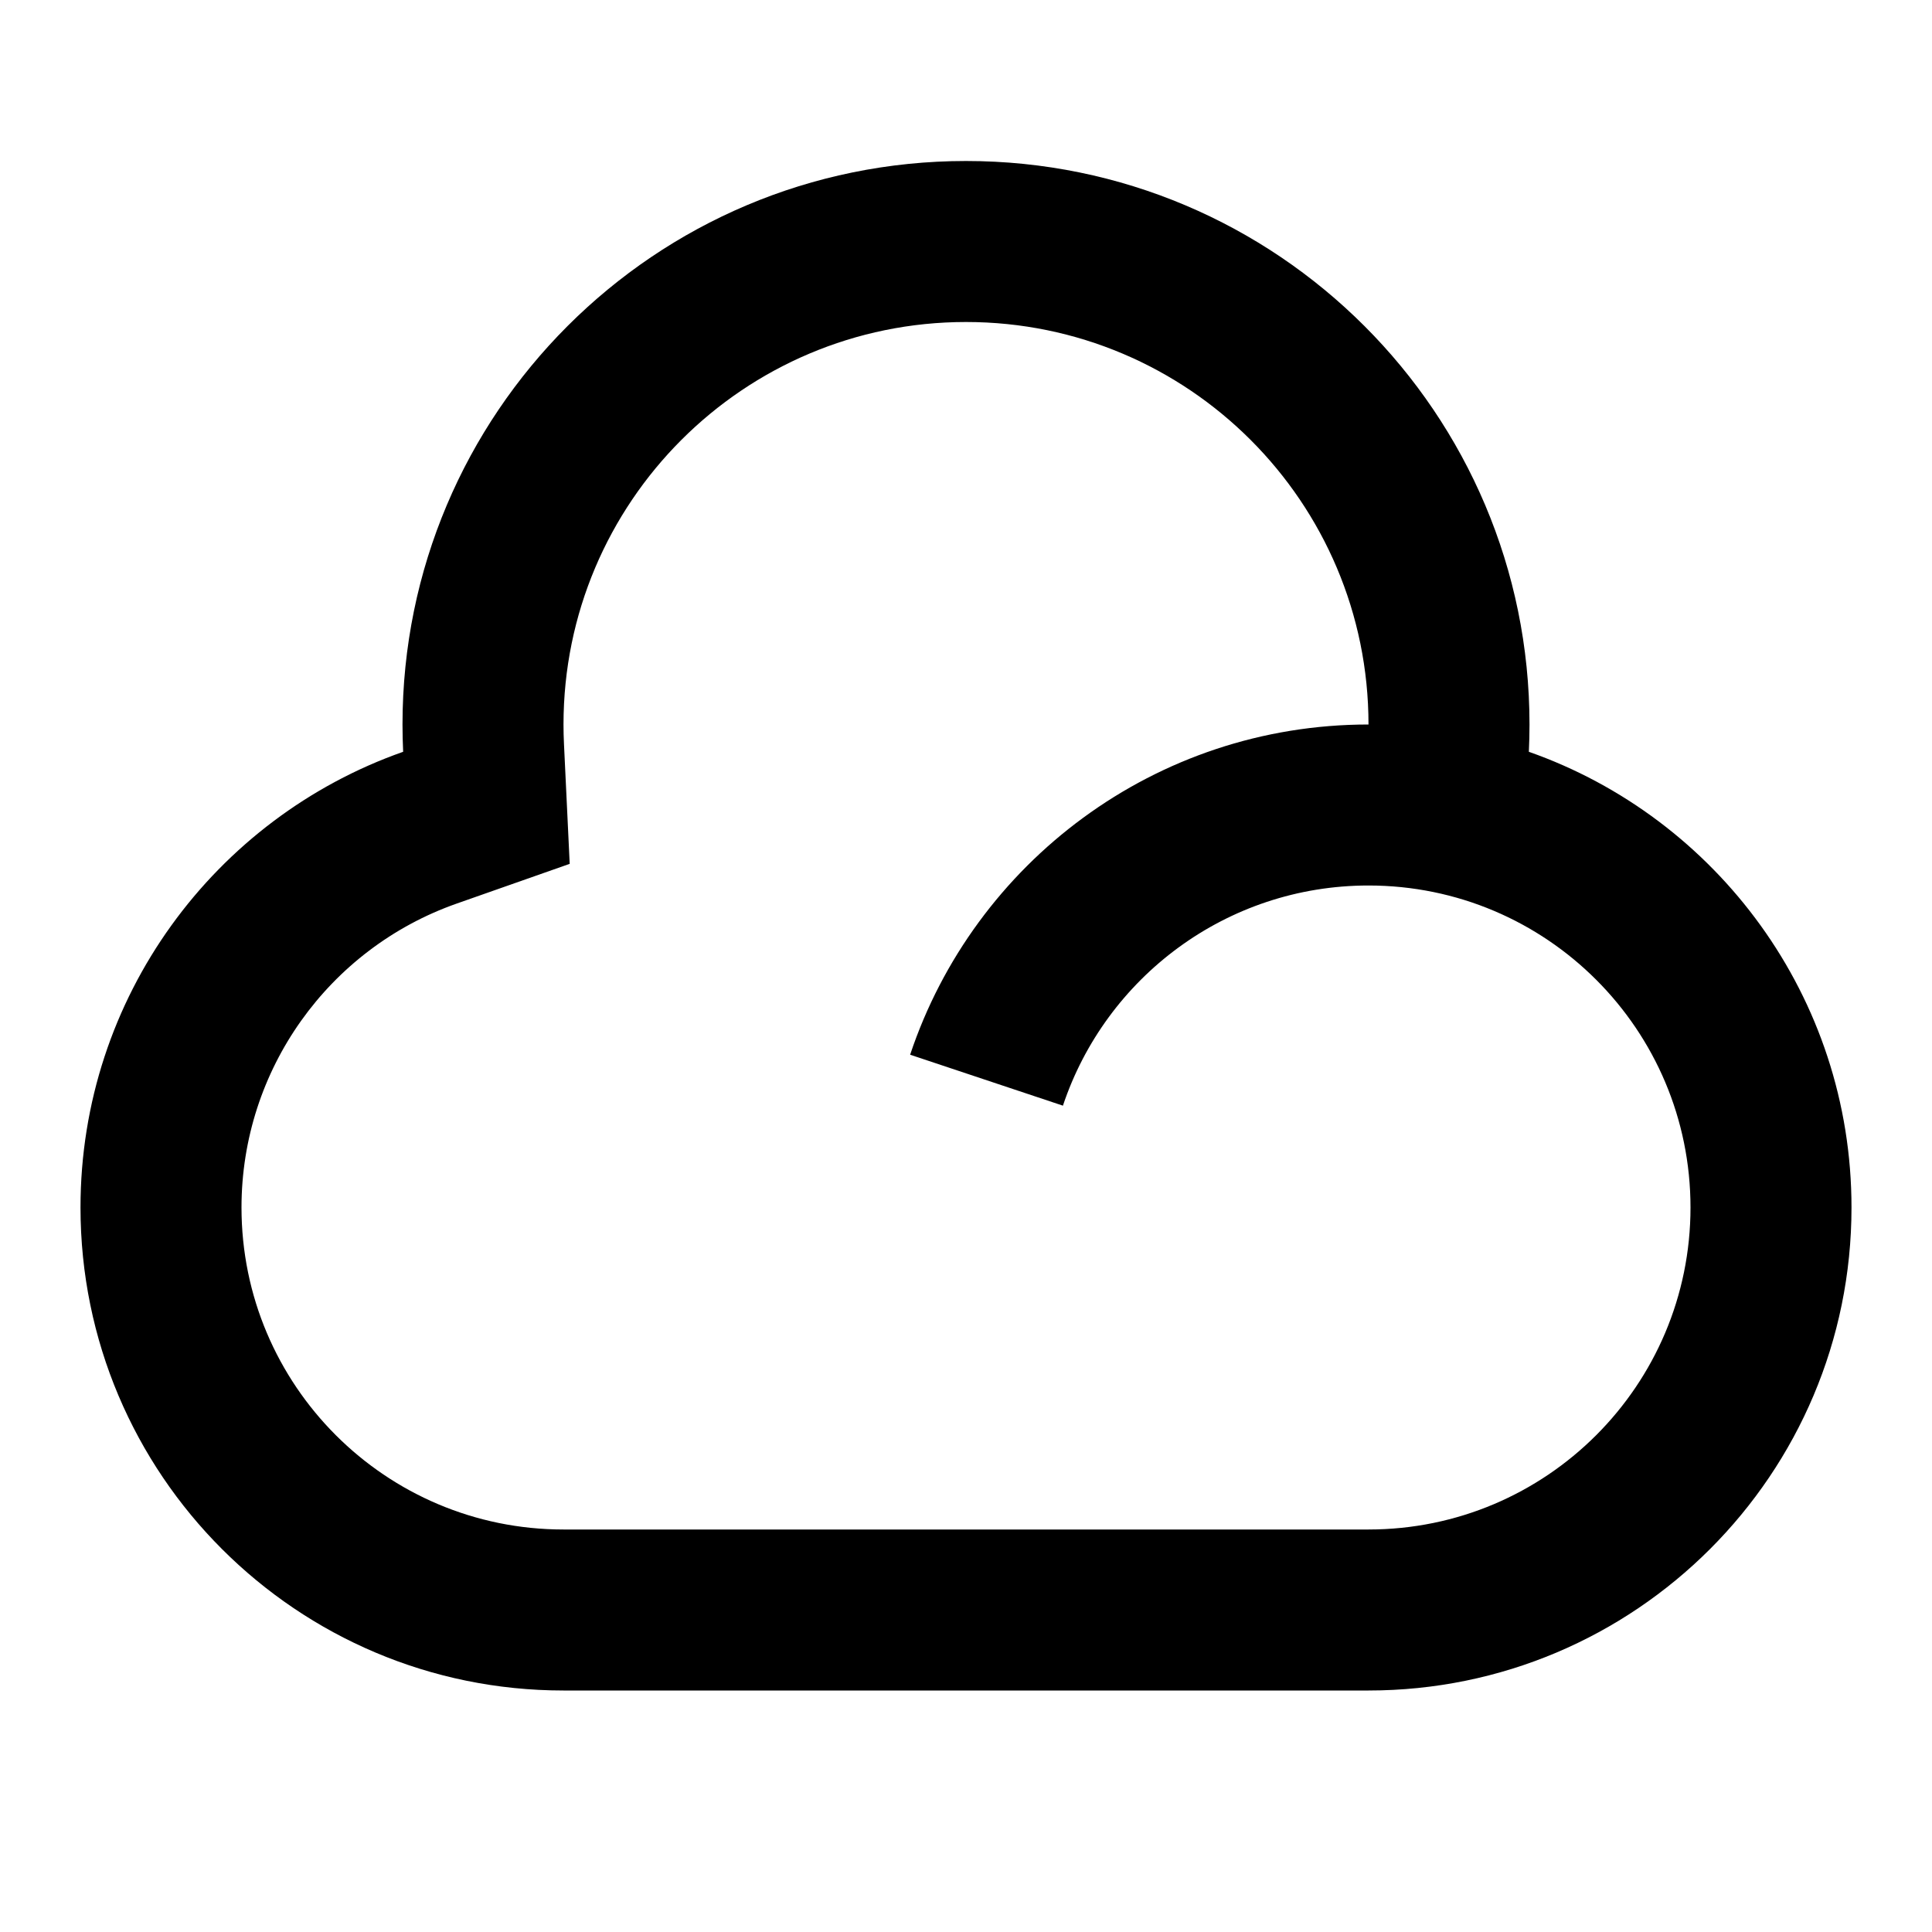
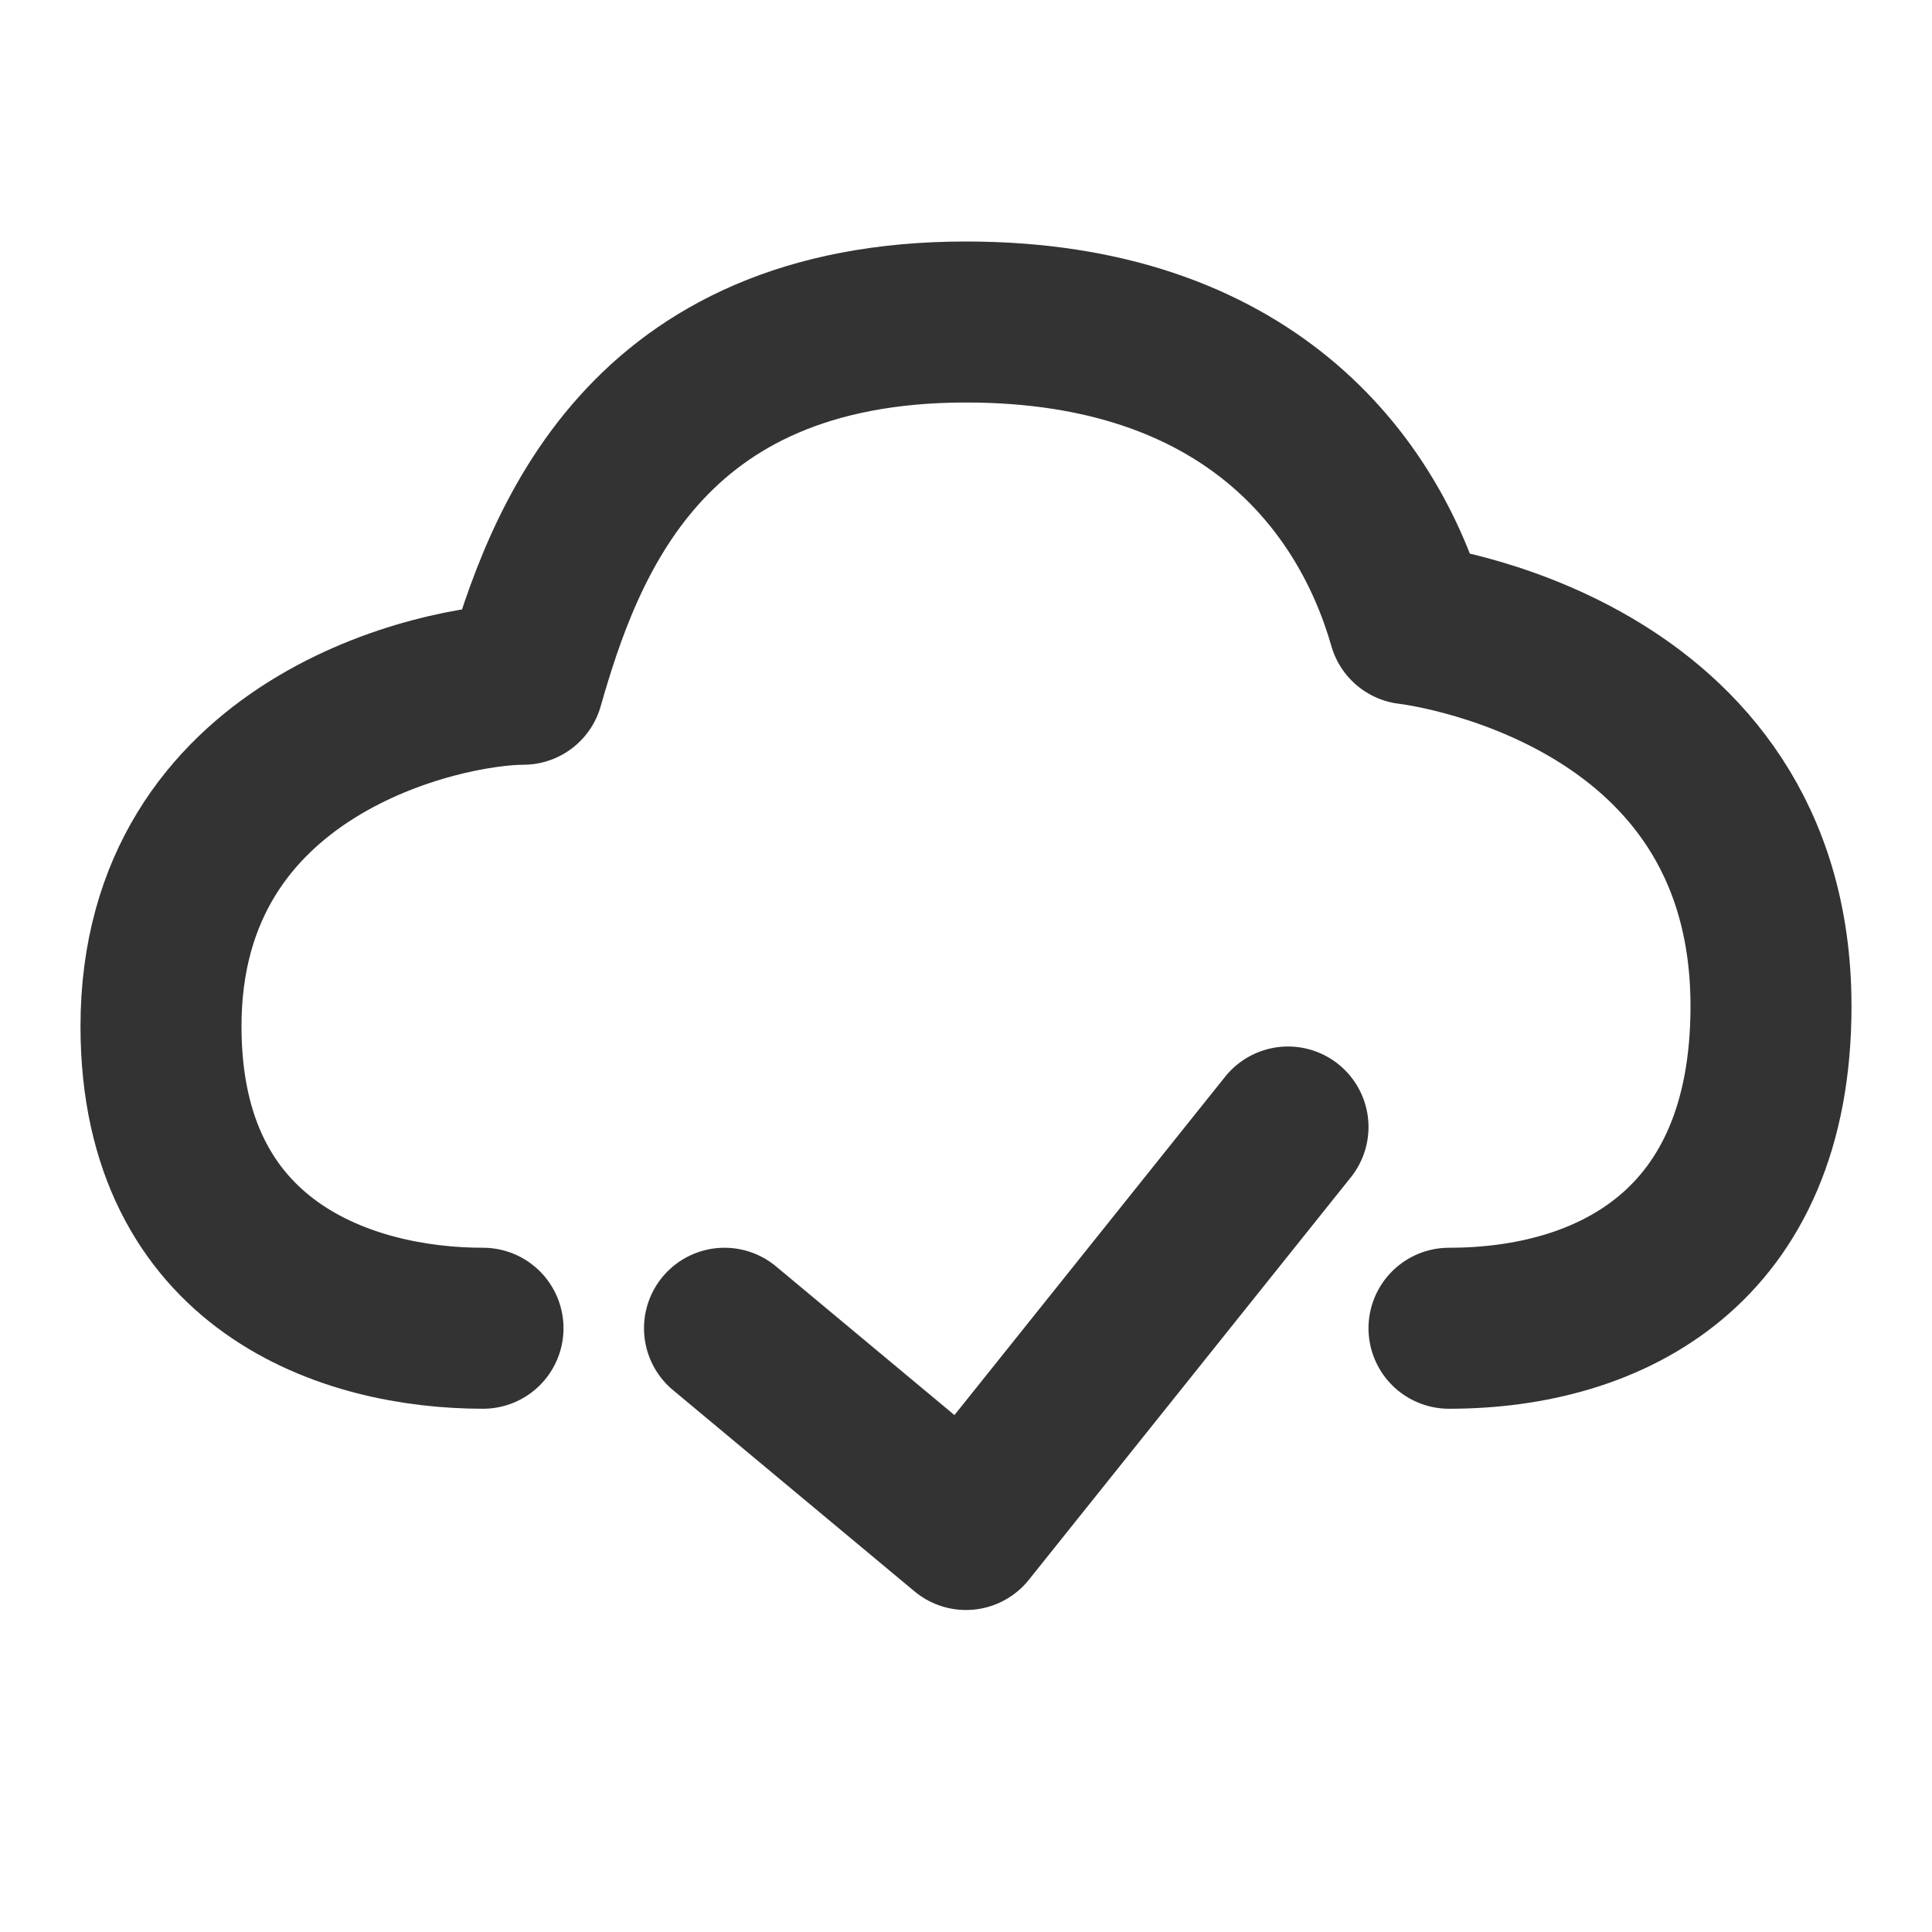
- <svg xmlns="http://www.w3.org/2000/svg" viewBox="0 0 24 24" fill="currentColor">
-   <path d="M12 2C15.866 2 19 5.134 19 9C19 9.114 18.997 9.226 18.992 9.339C21.326 10.16 23 12.385 23 15C23 18.314 20.314 21 17 21H7C3.686 21 1 18.314 1 15C1 12.385 2.673 10.16 5.008 9.339C5.003 9.226 5 9.114 5 9C5 5.134 8.134 2 12 2ZM12 4C9.239 4 7 6.239 7 9C7 9.081 7.002 9.163 7.006 9.243L7.077 10.731L5.672 11.225C4.084 11.784 3 13.289 3 15C3 17.209 4.791 19 7 19H17C19.209 19 21 17.209 21 15C21 12.79 19.21 11 17 11C15.233 11 13.734 12.146 13.204 13.735L11.306 13.102C12.101 10.719 14.35 9 17 9C17 6.239 14.761 4 12 4Z" />
+ <svg xmlns="http://www.w3.org/2000/svg" width="24" height="24" viewBox="0 0 48 48" fill="none">
+   <path d="M12 33C8.667 33 4 31.5 4 25.5C4 18.5 11 17 13 17C14 13.5 16 8 24 8C31 8 34 12 35 15.5C35 15.5 44 16.5 44 25C44 31 40 33 36 33" stroke="#333" stroke-width="4" stroke-linecap="round" stroke-linejoin="round" />
+   <path d="M18 33L24 38L32 28" stroke="#333" stroke-width="4" stroke-linecap="round" stroke-linejoin="round" />
</svg>
